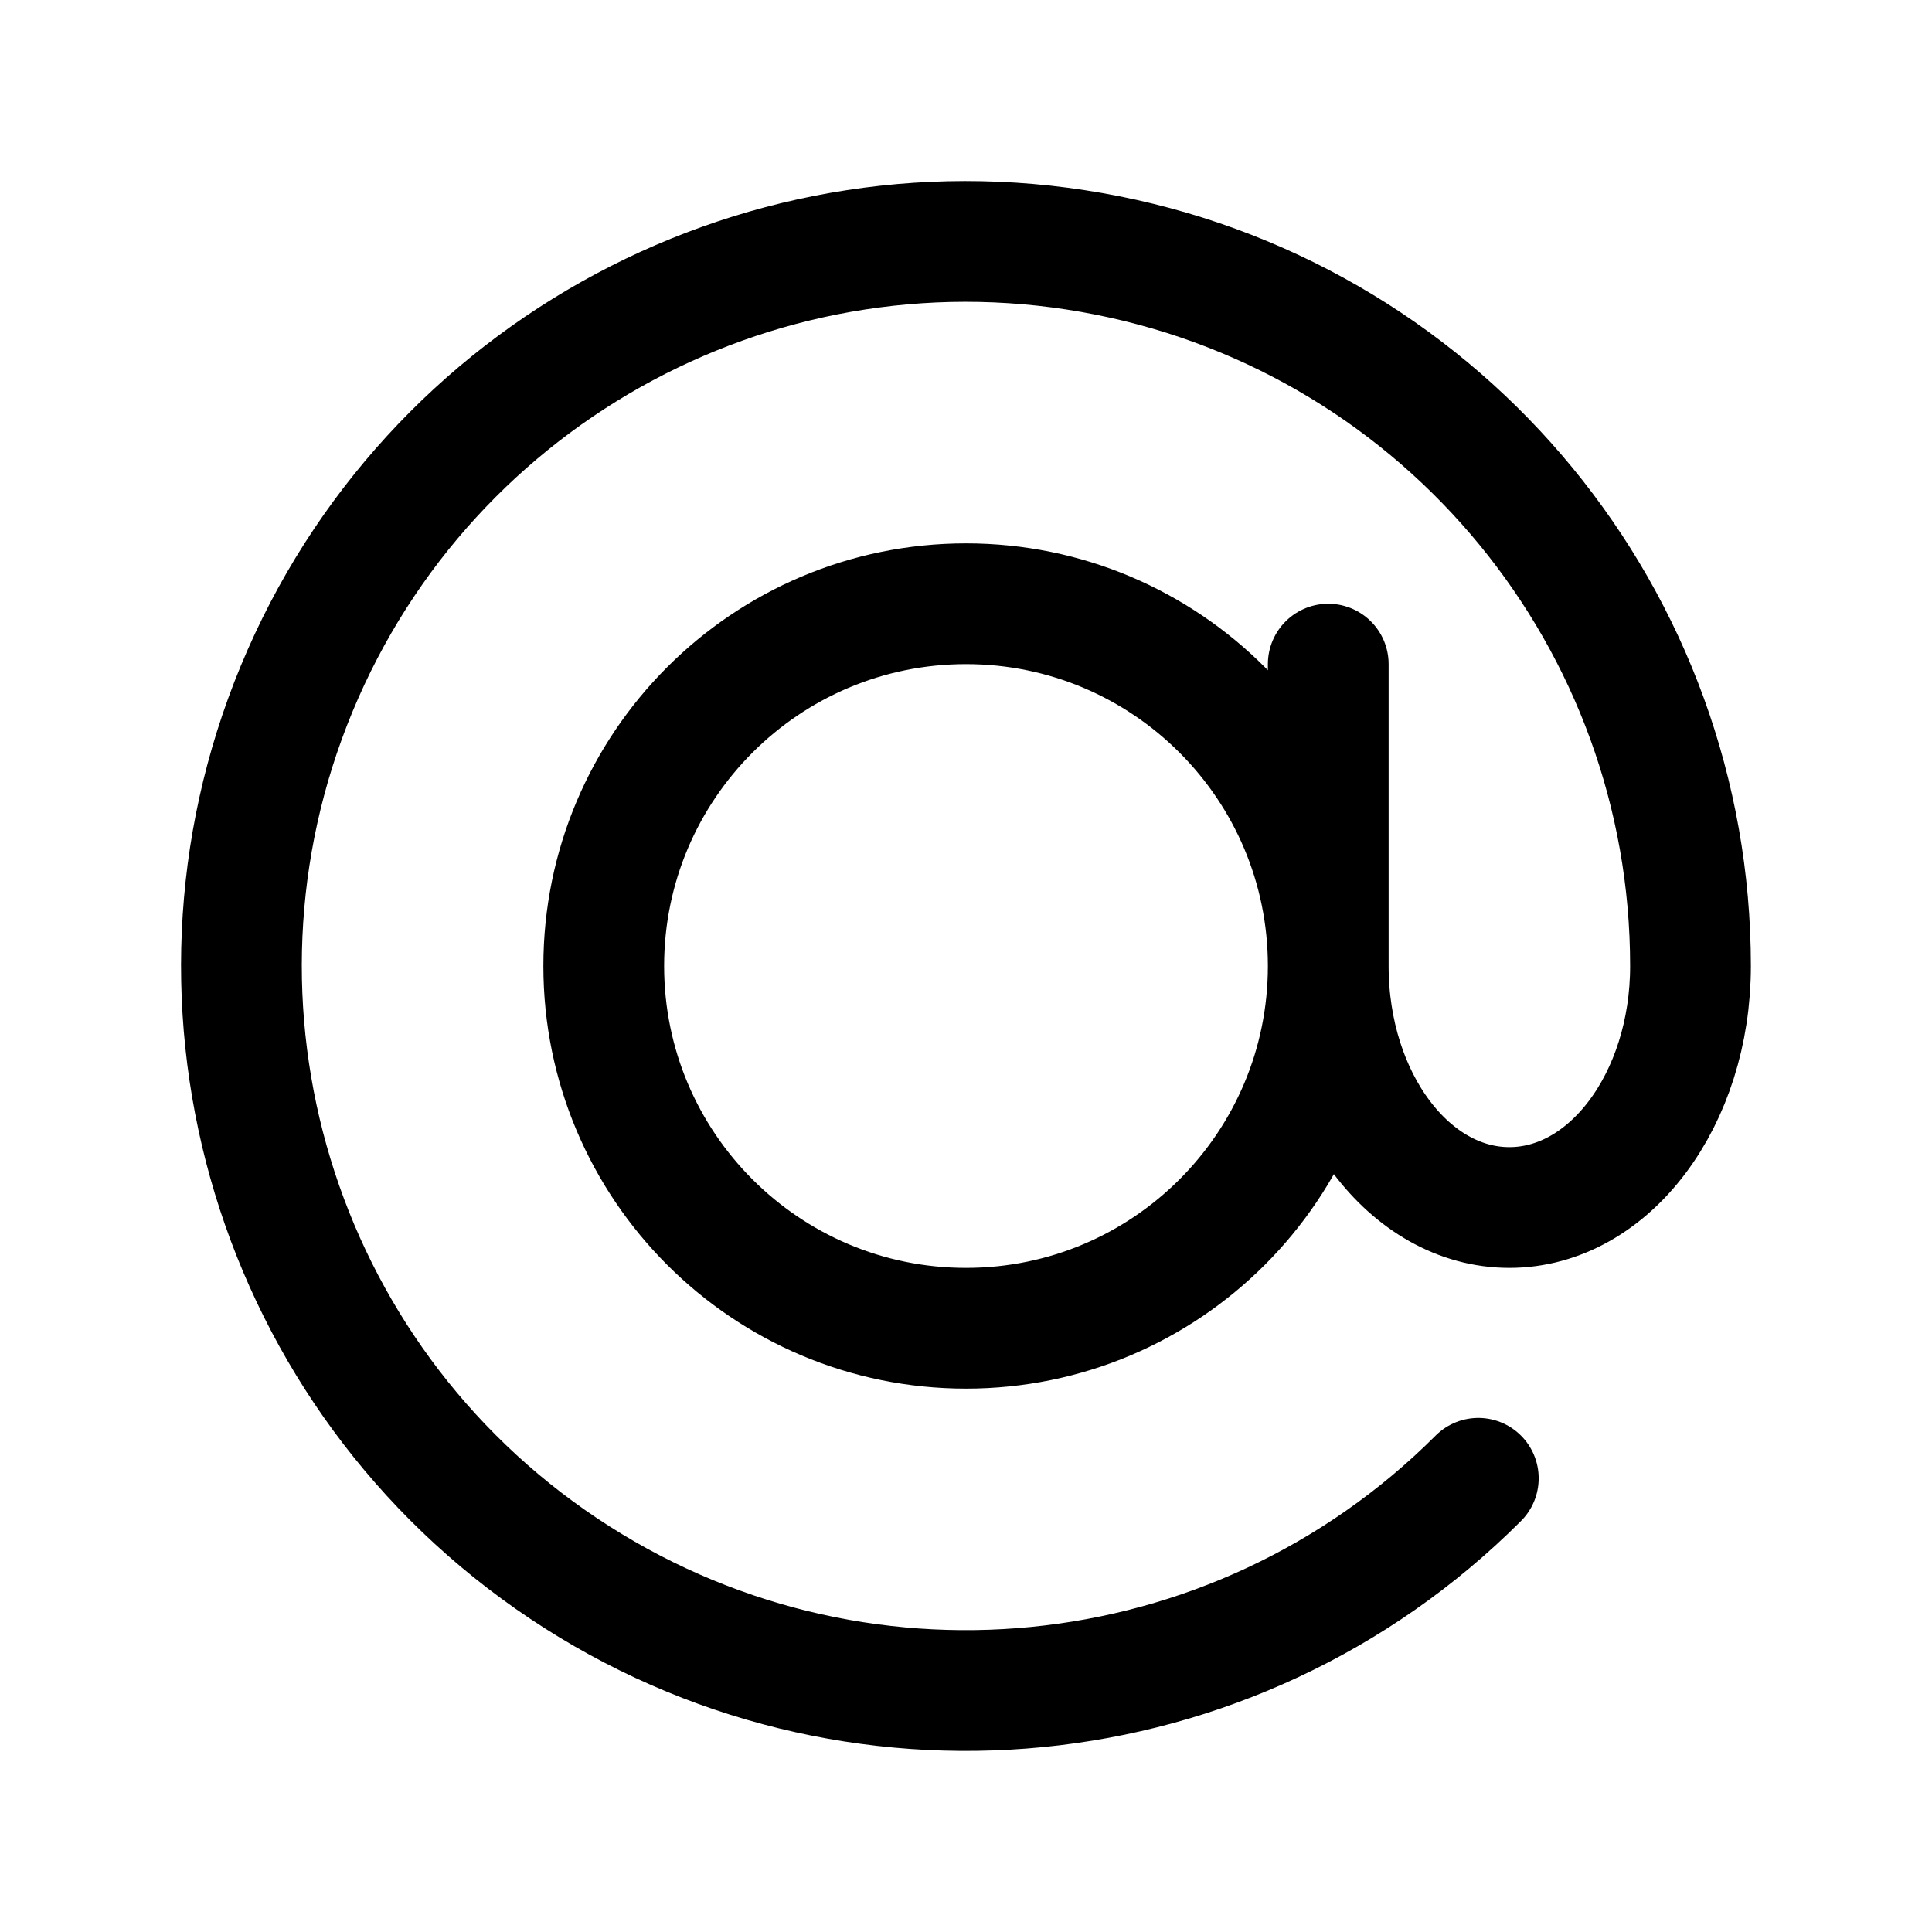
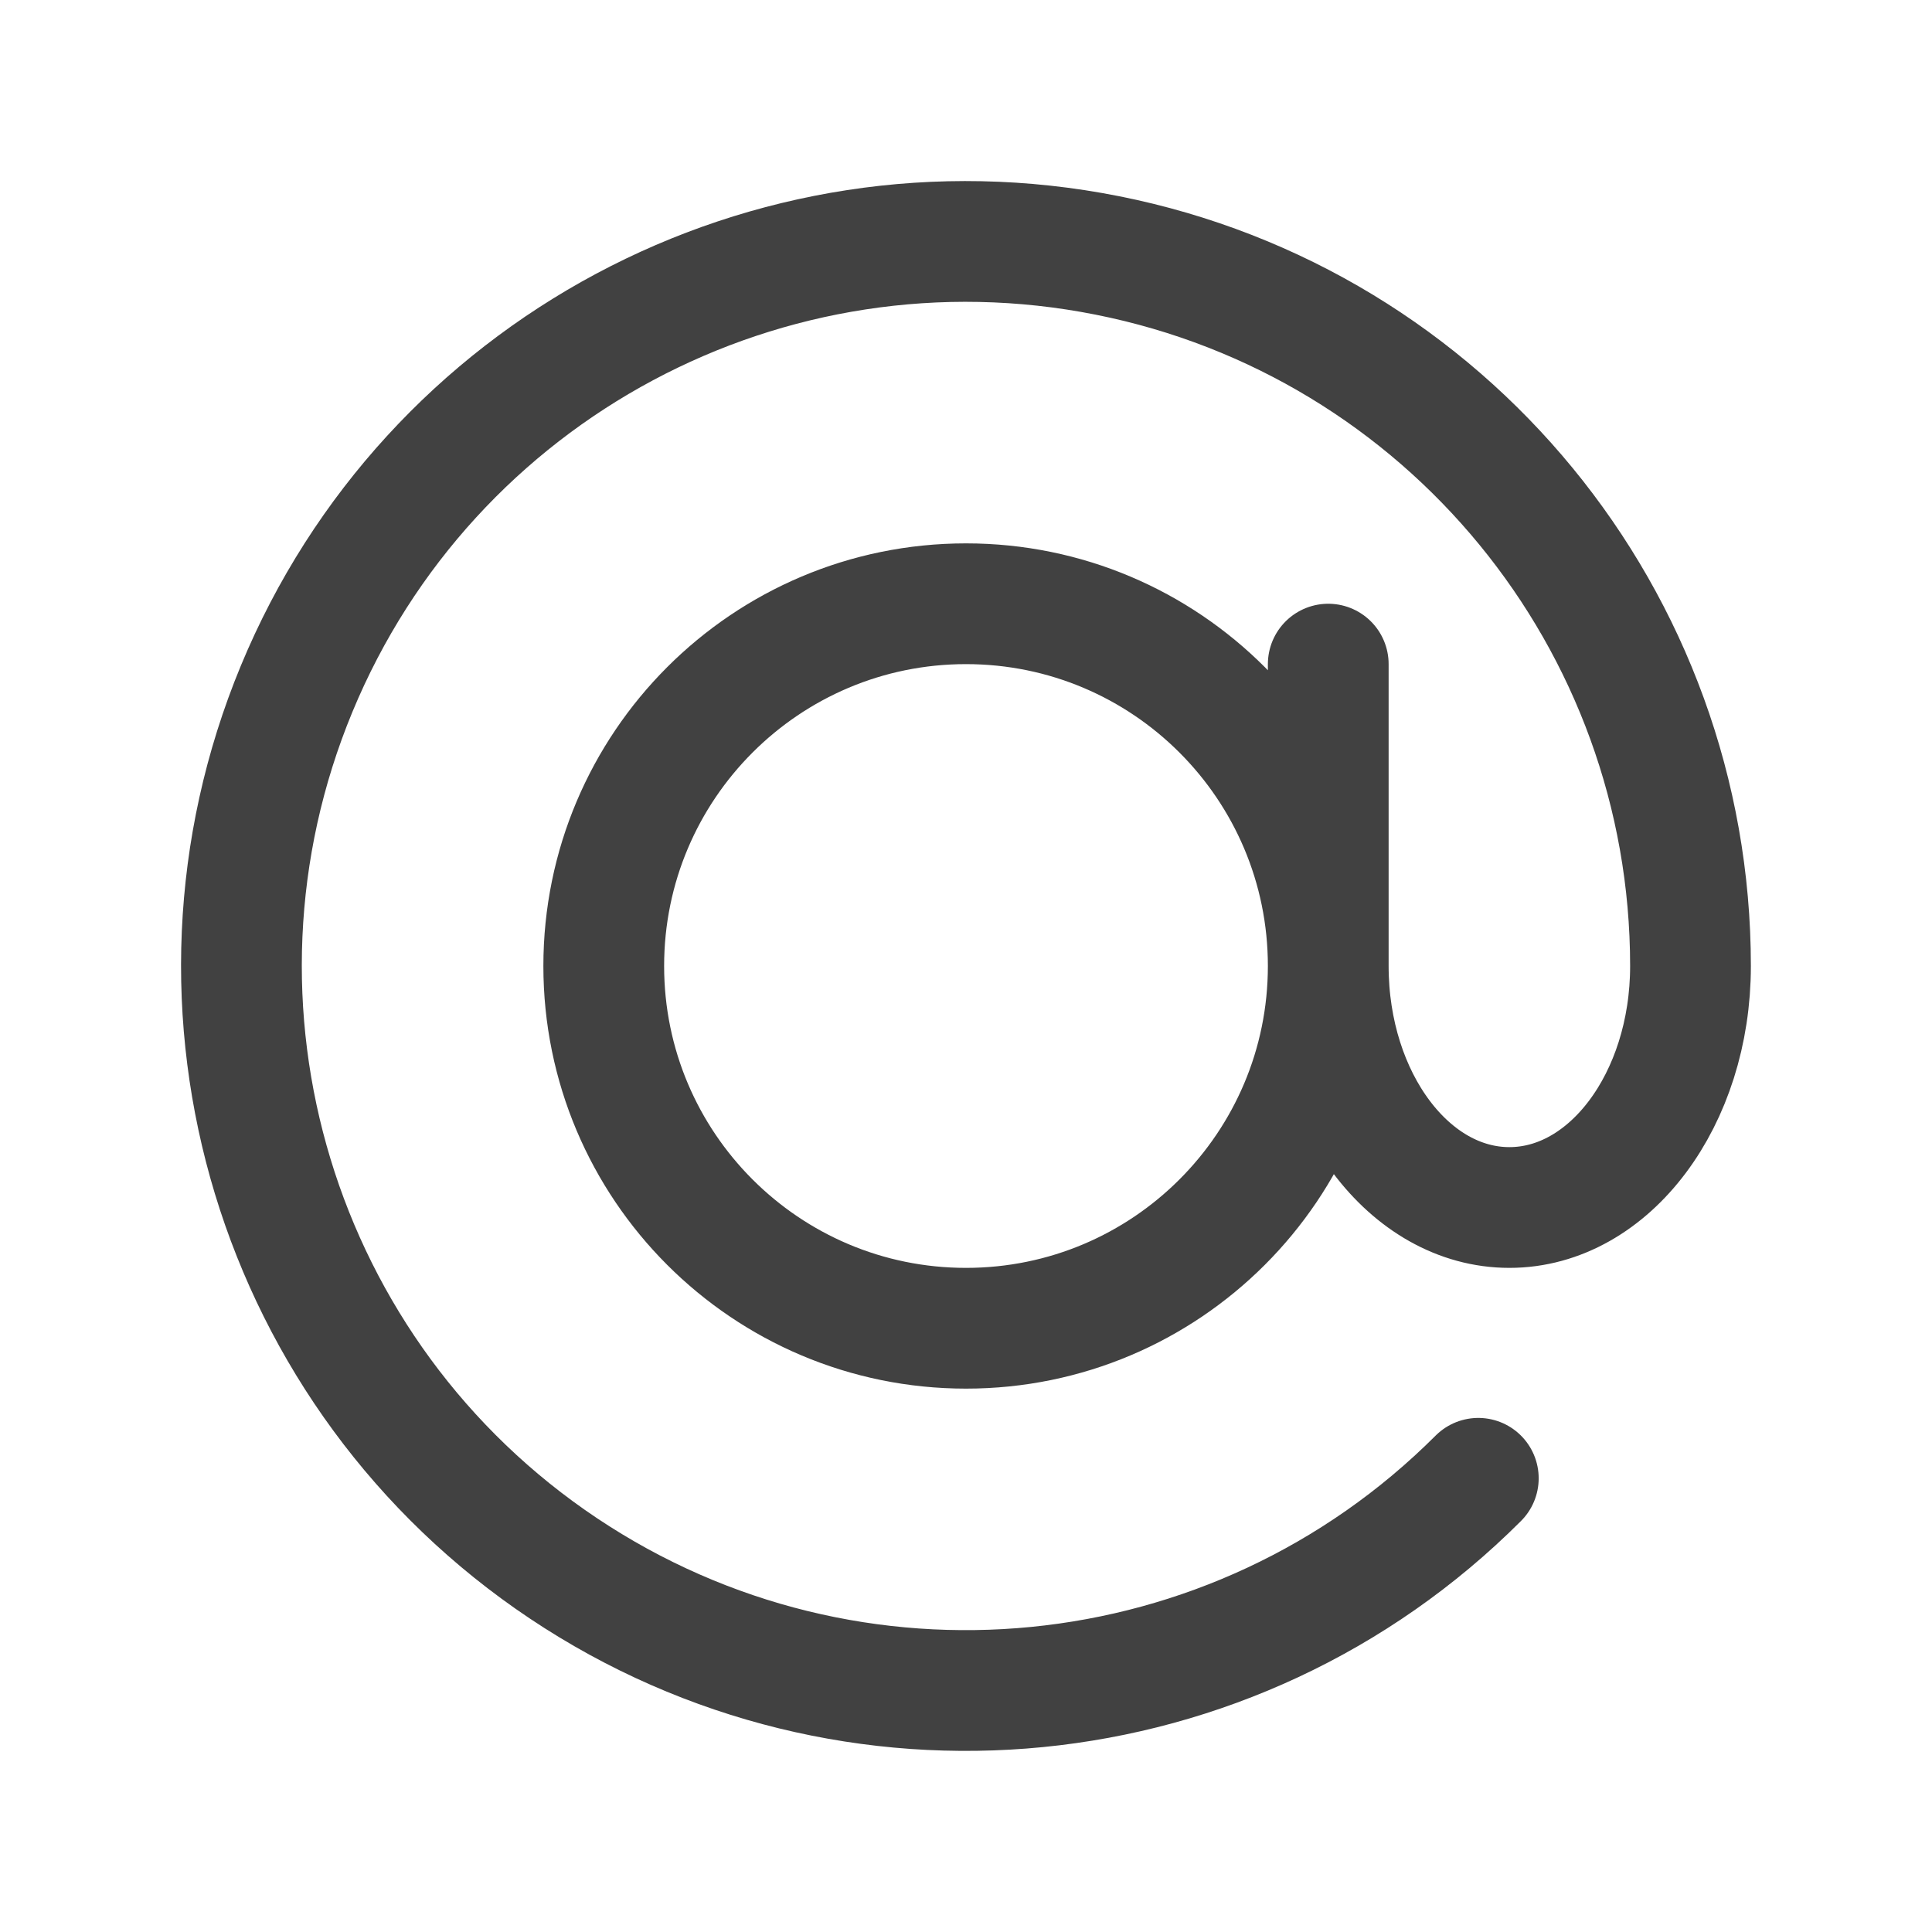
- <svg xmlns="http://www.w3.org/2000/svg" fill="none" viewBox="0 0 24 24" stroke-width="1.5" stroke="currentColor" class="w-6 h-6">
+ <svg xmlns="http://www.w3.org/2000/svg" fill="none" viewBox="0 0 24 24" stroke-width="1.5" stroke="#414141" class="w-6 h-6">
  <path stroke-linecap="round" d="M16.5 12a4.5 4.5 0 11-9 0 4.5 4.5 0 019 0zm0 0c0 1.657 1.007 3 2.25 3S21 13.657 21 12a9 9 0 10-2.636 6.364M16.5 12V8.25" />
</svg>
